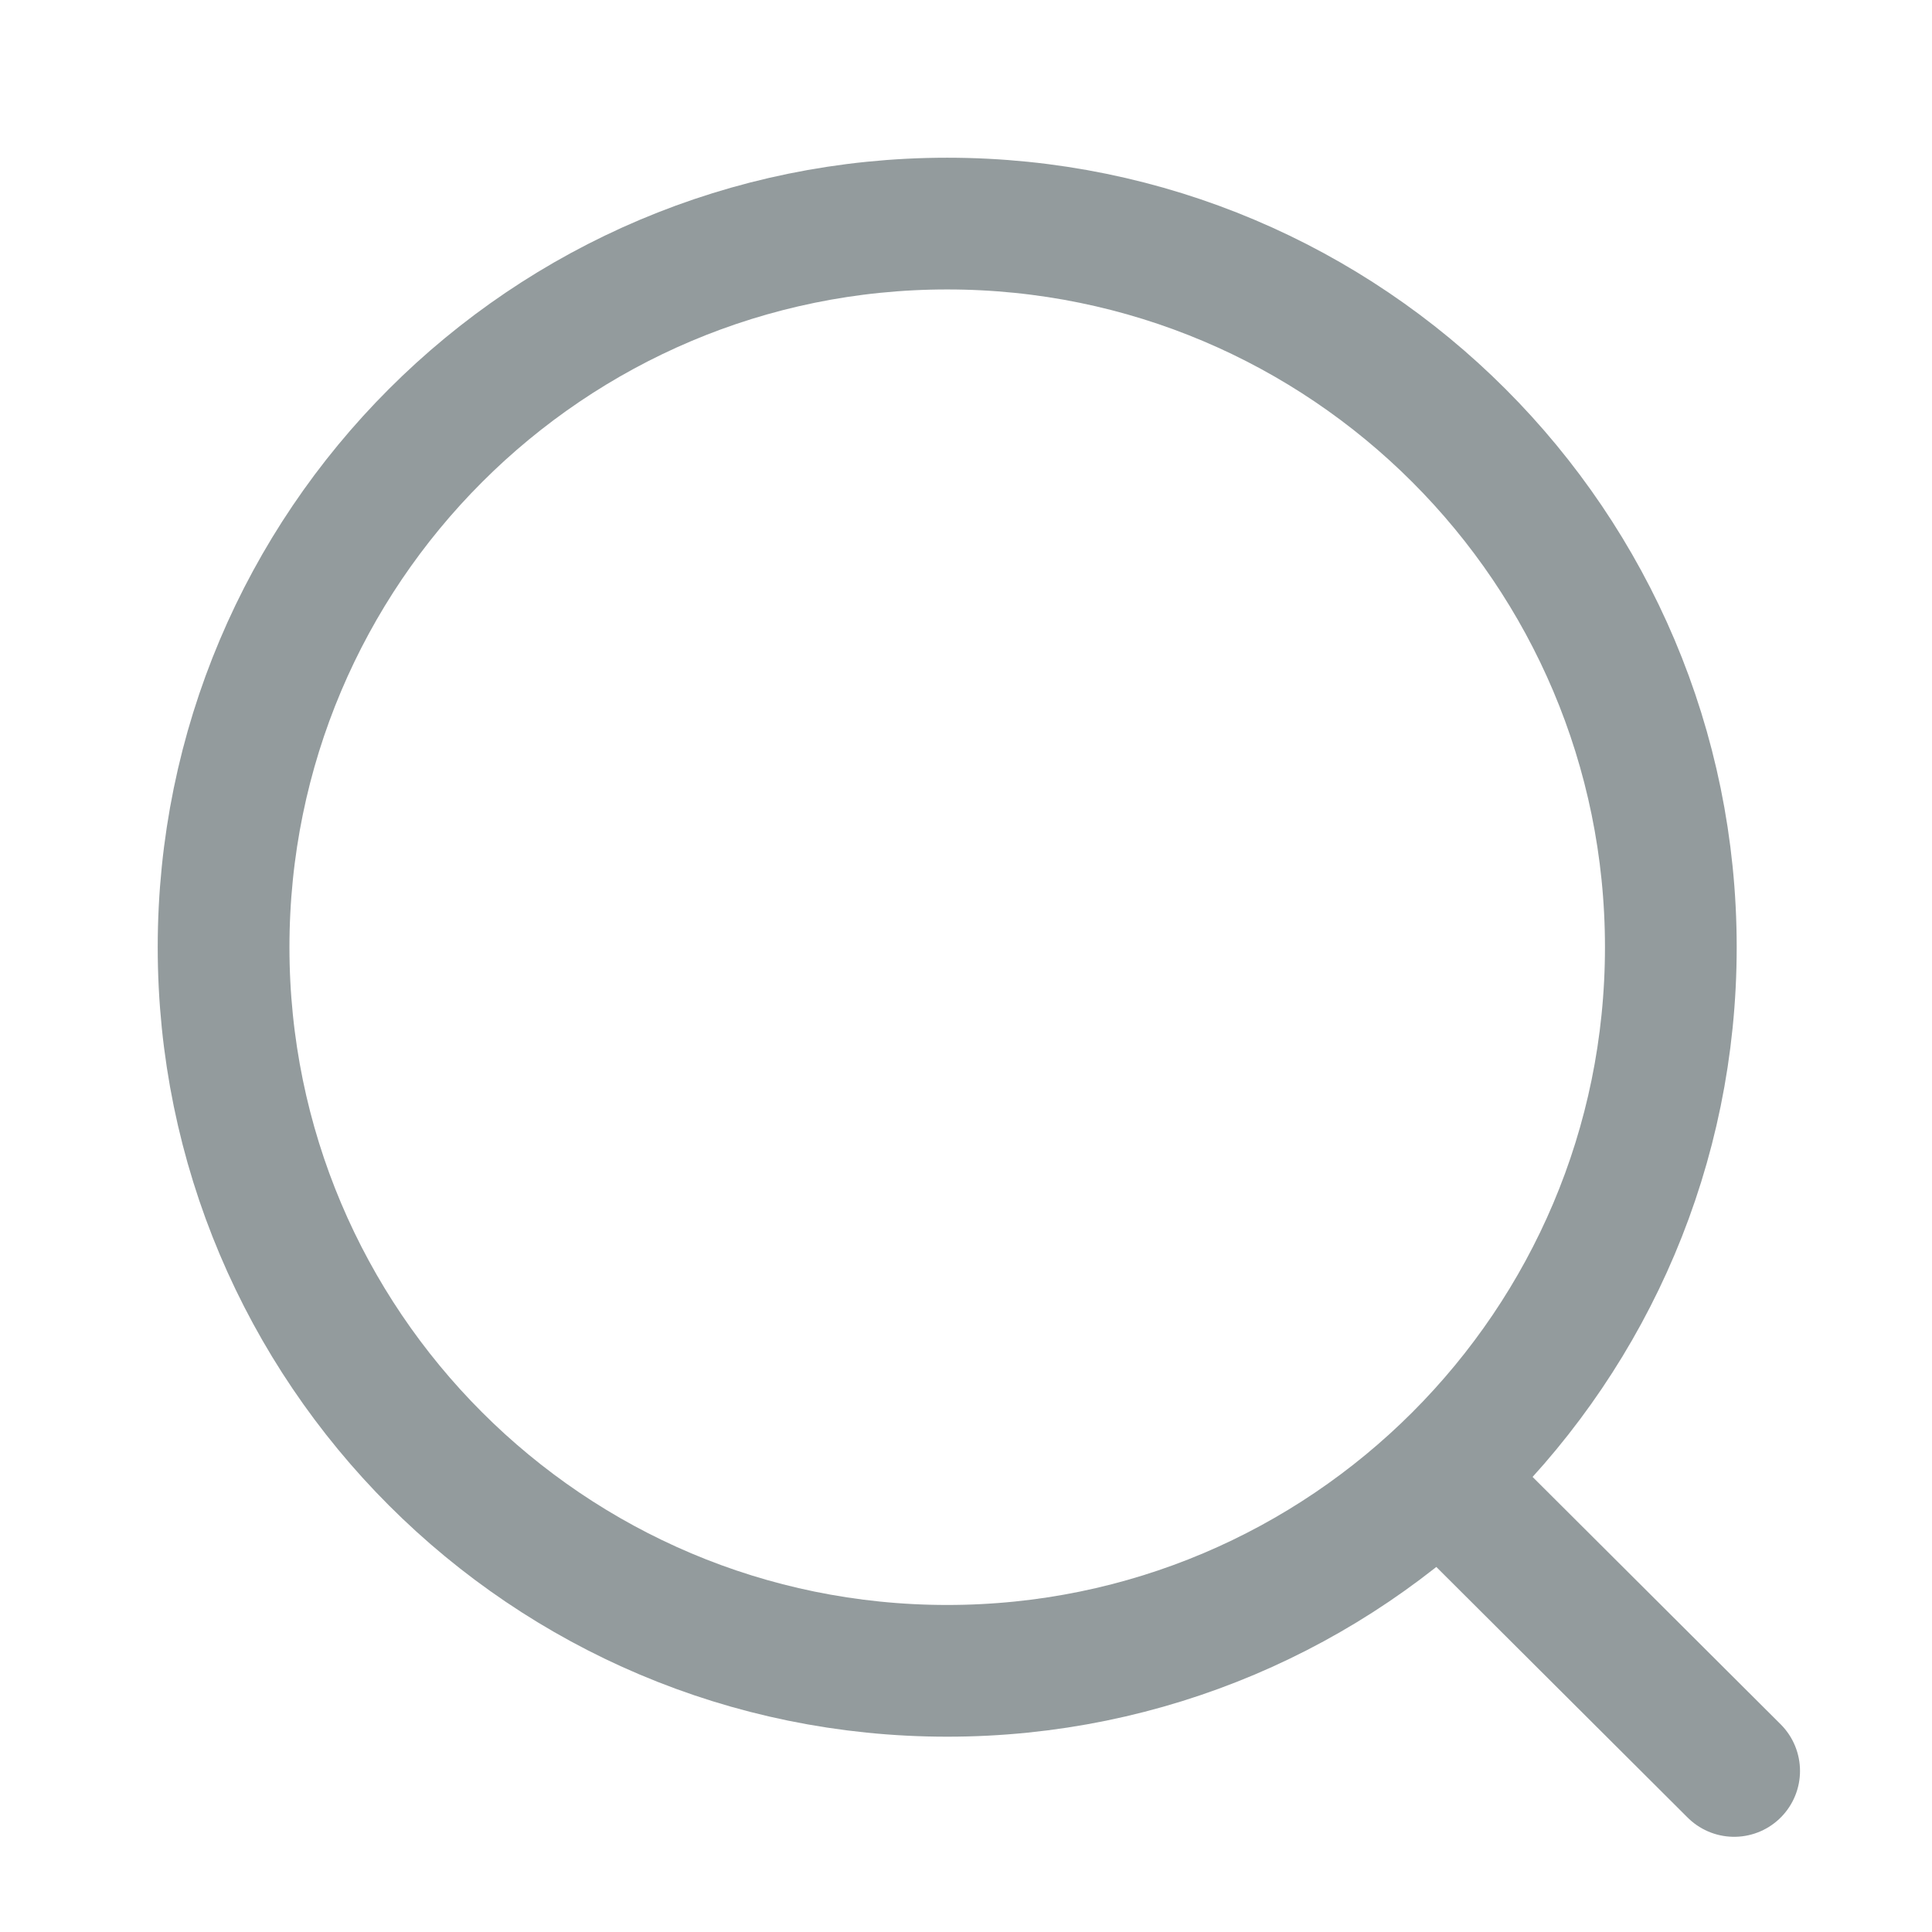
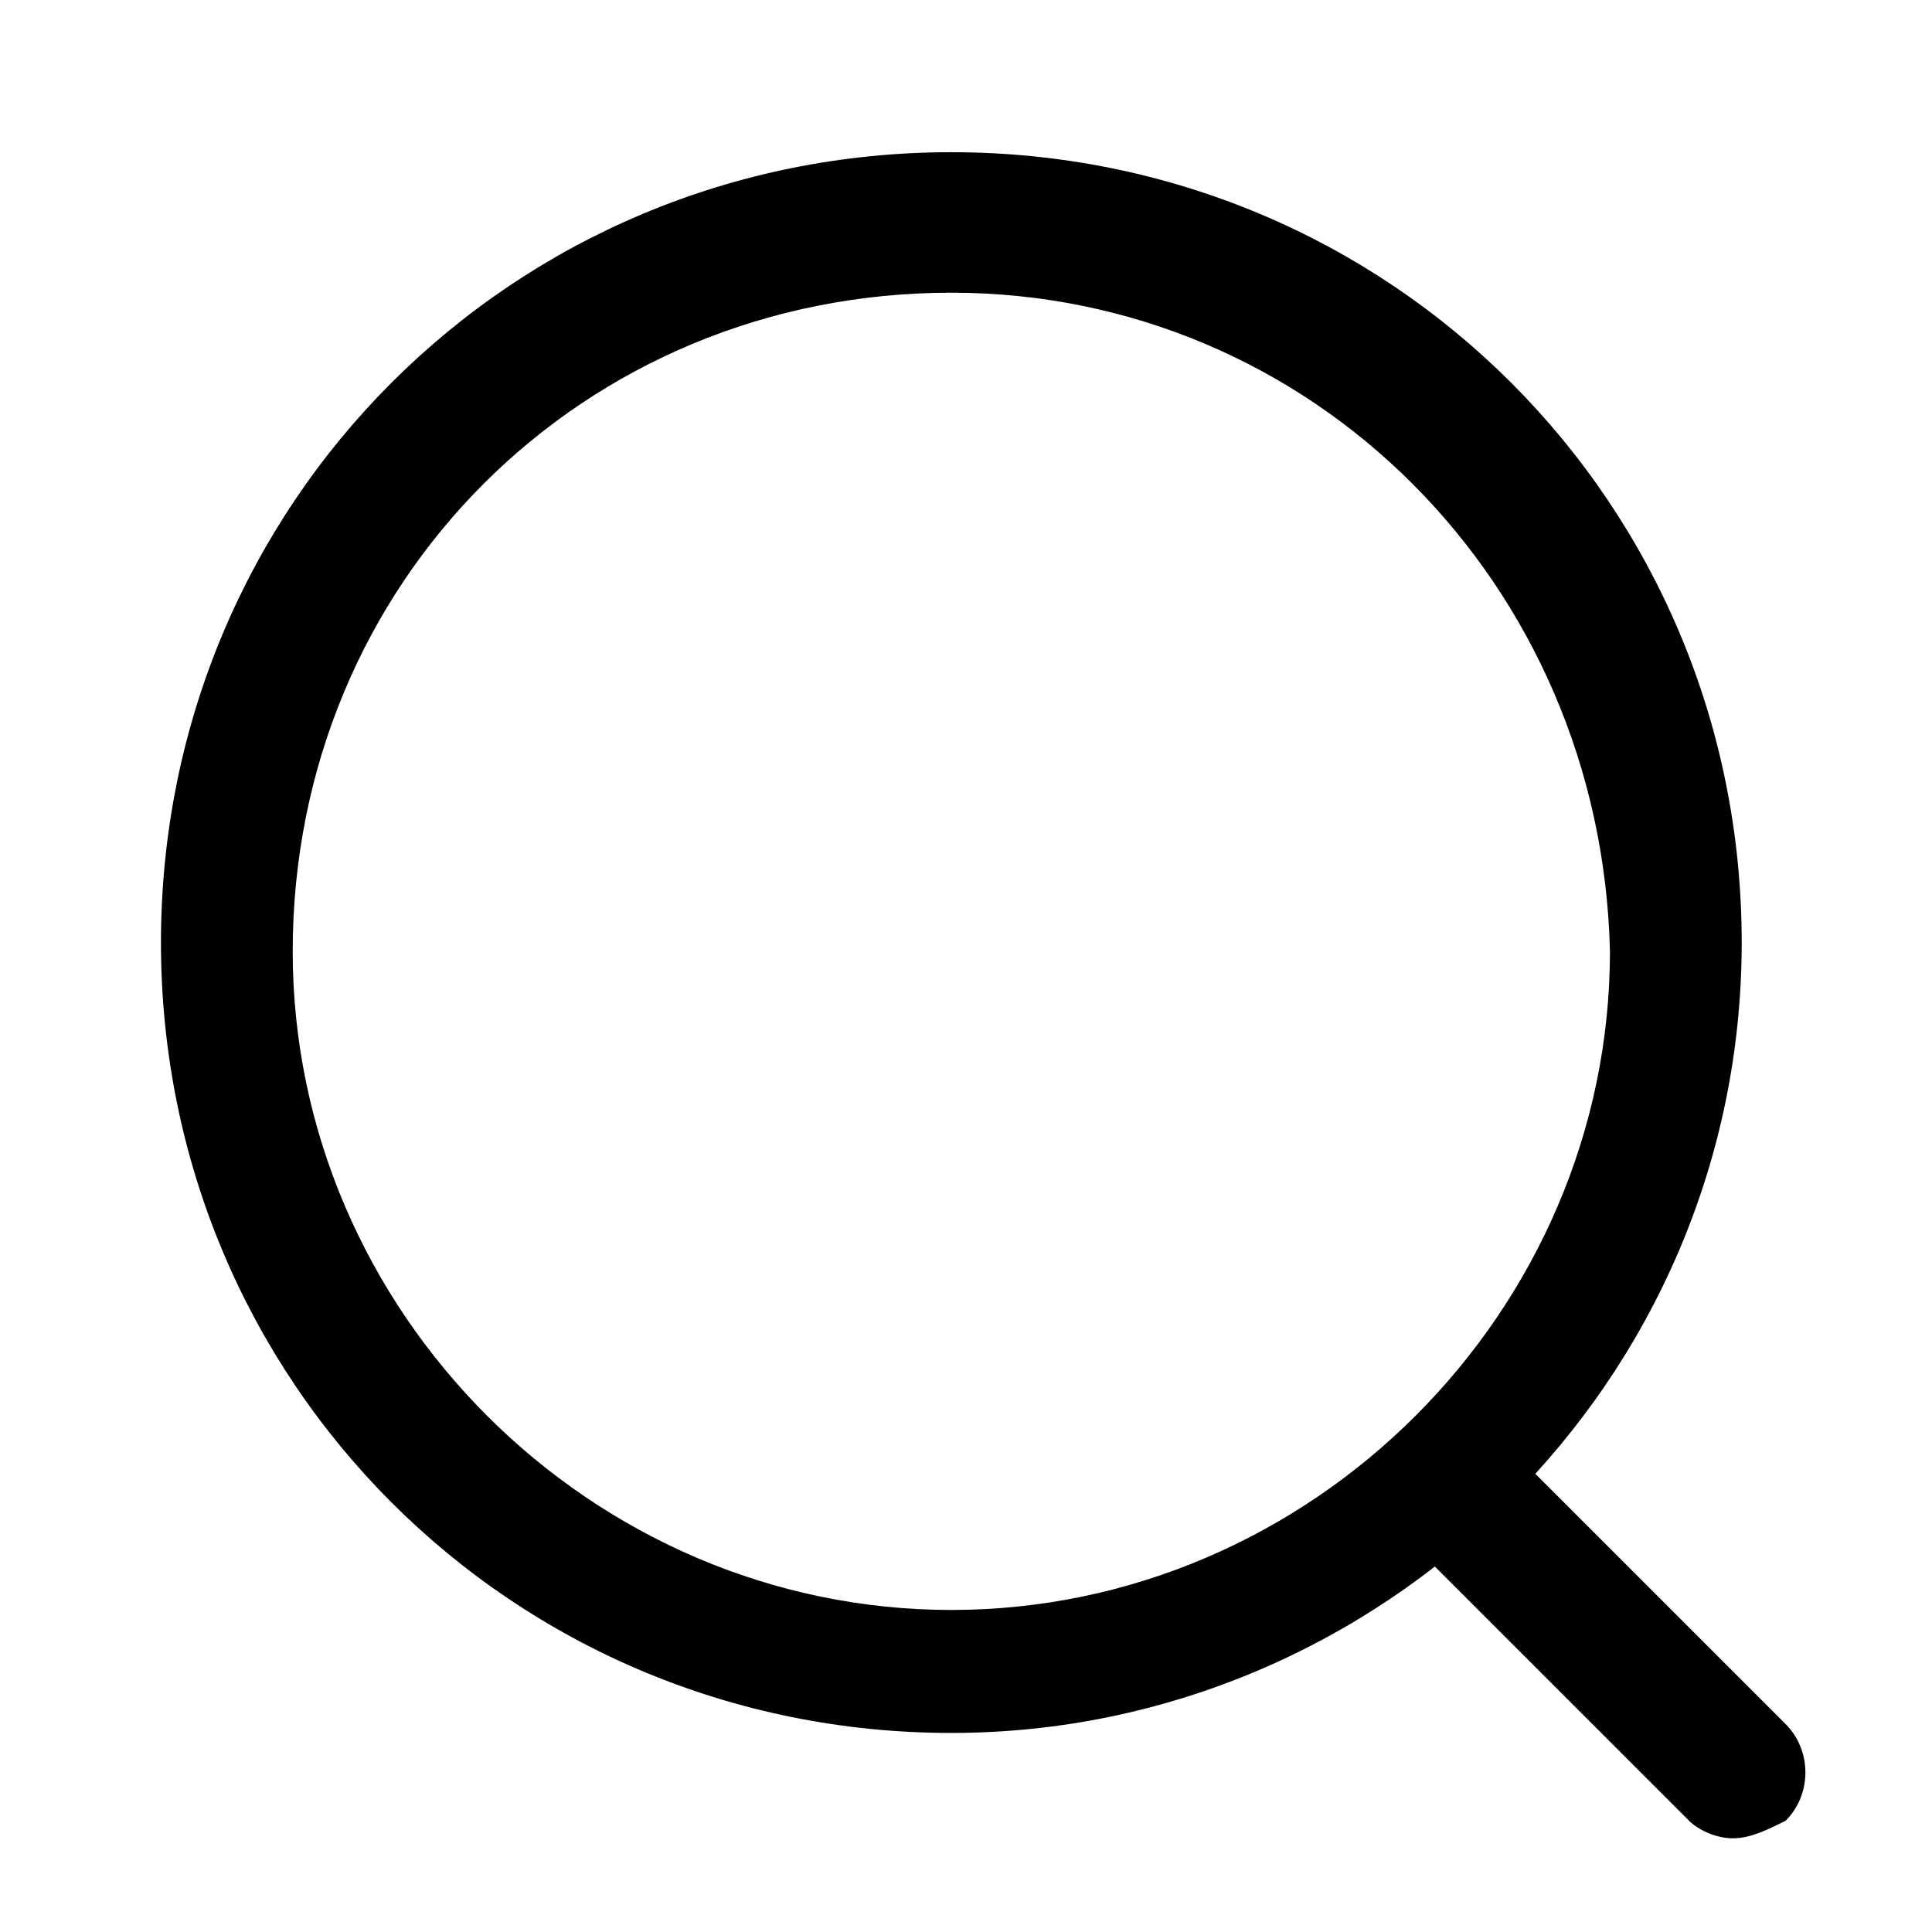
- <svg xmlns="http://www.w3.org/2000/svg" width="22" height="22" viewBox="0 0 22 22">
-   <g transform="translate(1.833 1.833)" stroke="#939B9D" stroke-width="1.5" fill="none" fill-rule="evenodd" stroke-linecap="round" stroke-linejoin="round">
-     <circle cx="8.953" cy="8.953" r="8.24" />
-     <path d="m14.683 15.111 3.231 3.222" />
-   </g>
+ <svg xmlns="http://www.w3.org/2000/svg" version="1.1" width="32" height="32" viewBox="0 0 32 32">
+   <path d="M15.757 28.703c-7.273 0-13.091-5.818-13.091-13.091s5.818-13.091 13.091-13.091 13.091 5.818 13.091 13.091-5.964 13.091-13.091 13.091zM15.757 4.848c-6.109 0-10.909 4.8-10.909 10.909 0 5.964 4.945 10.909 10.909 10.909s10.909-4.945 10.909-10.909c-0.145-6.109-4.945-10.909-10.909-10.909z" />
+   <path d="M28.703 30.448c-0.291 0-0.582-0.145-0.727-0.291l-4.655-4.655c-0.436-0.436-0.436-1.164 0-1.6s1.164-0.436 1.6 0l4.655 4.655c0.436 0.436 0.436 1.164 0 1.6-0.291 0.145-0.582 0.291-0.873 0.291z" />
</svg>
